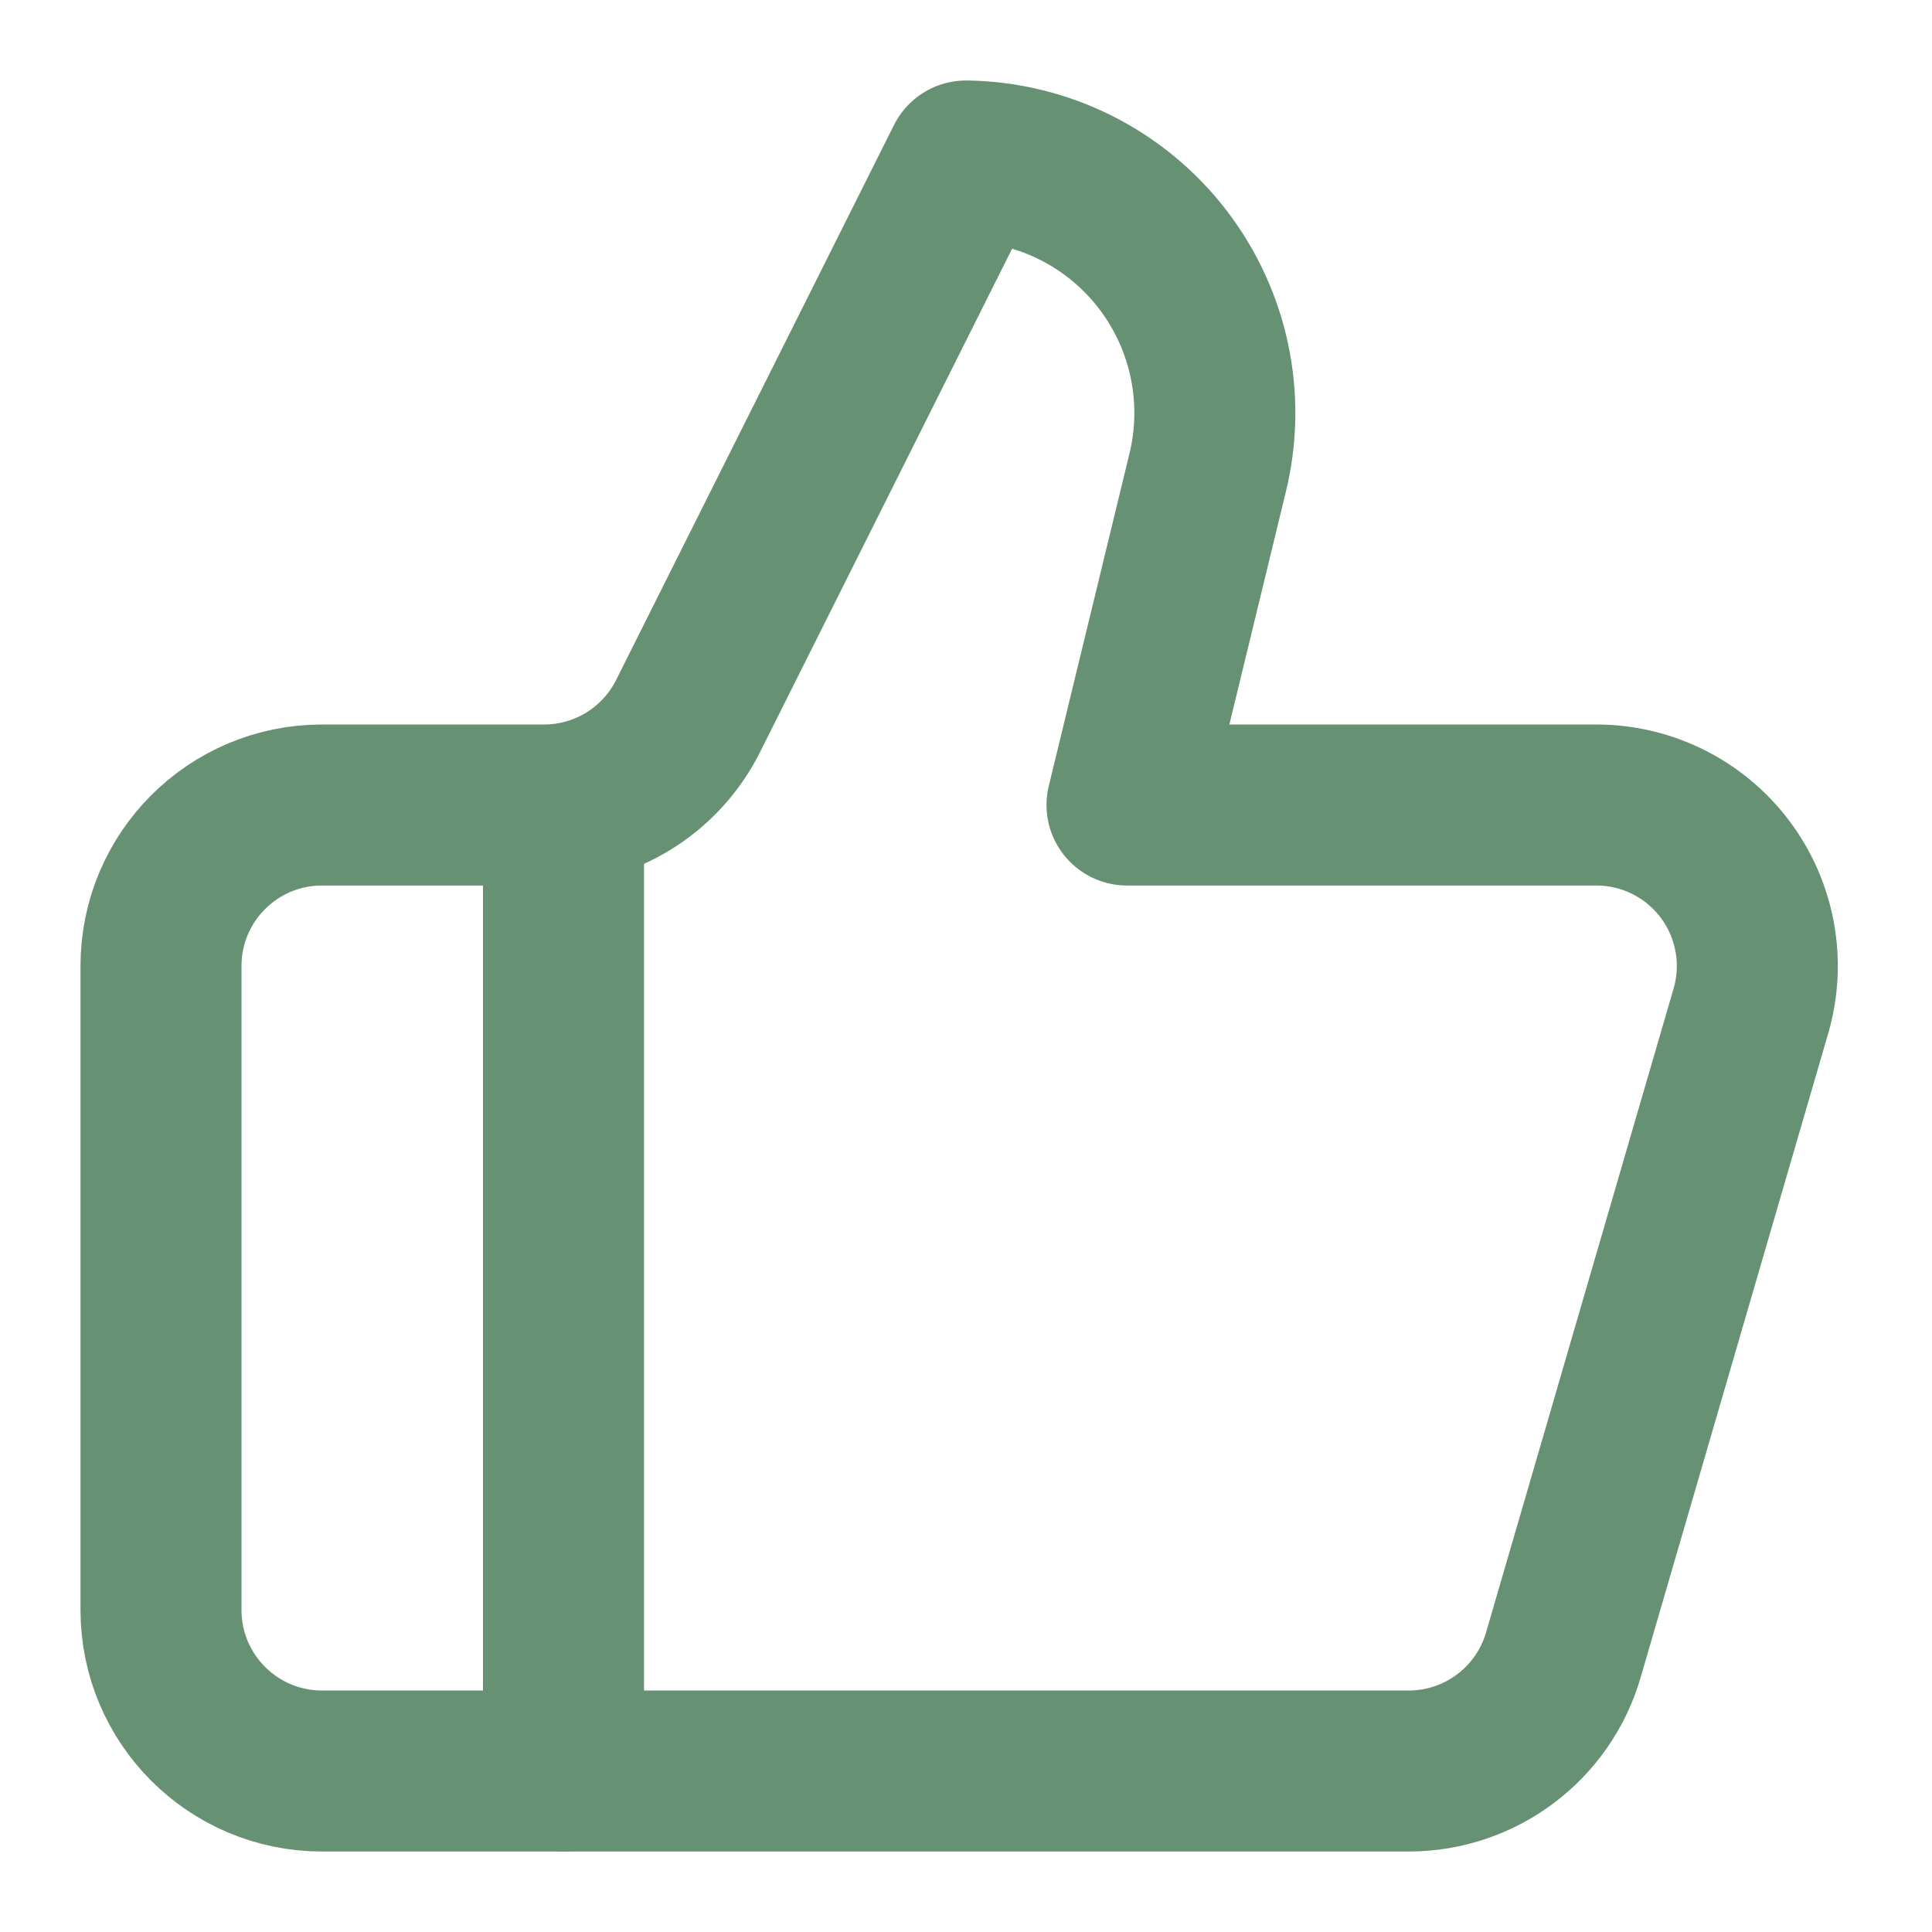
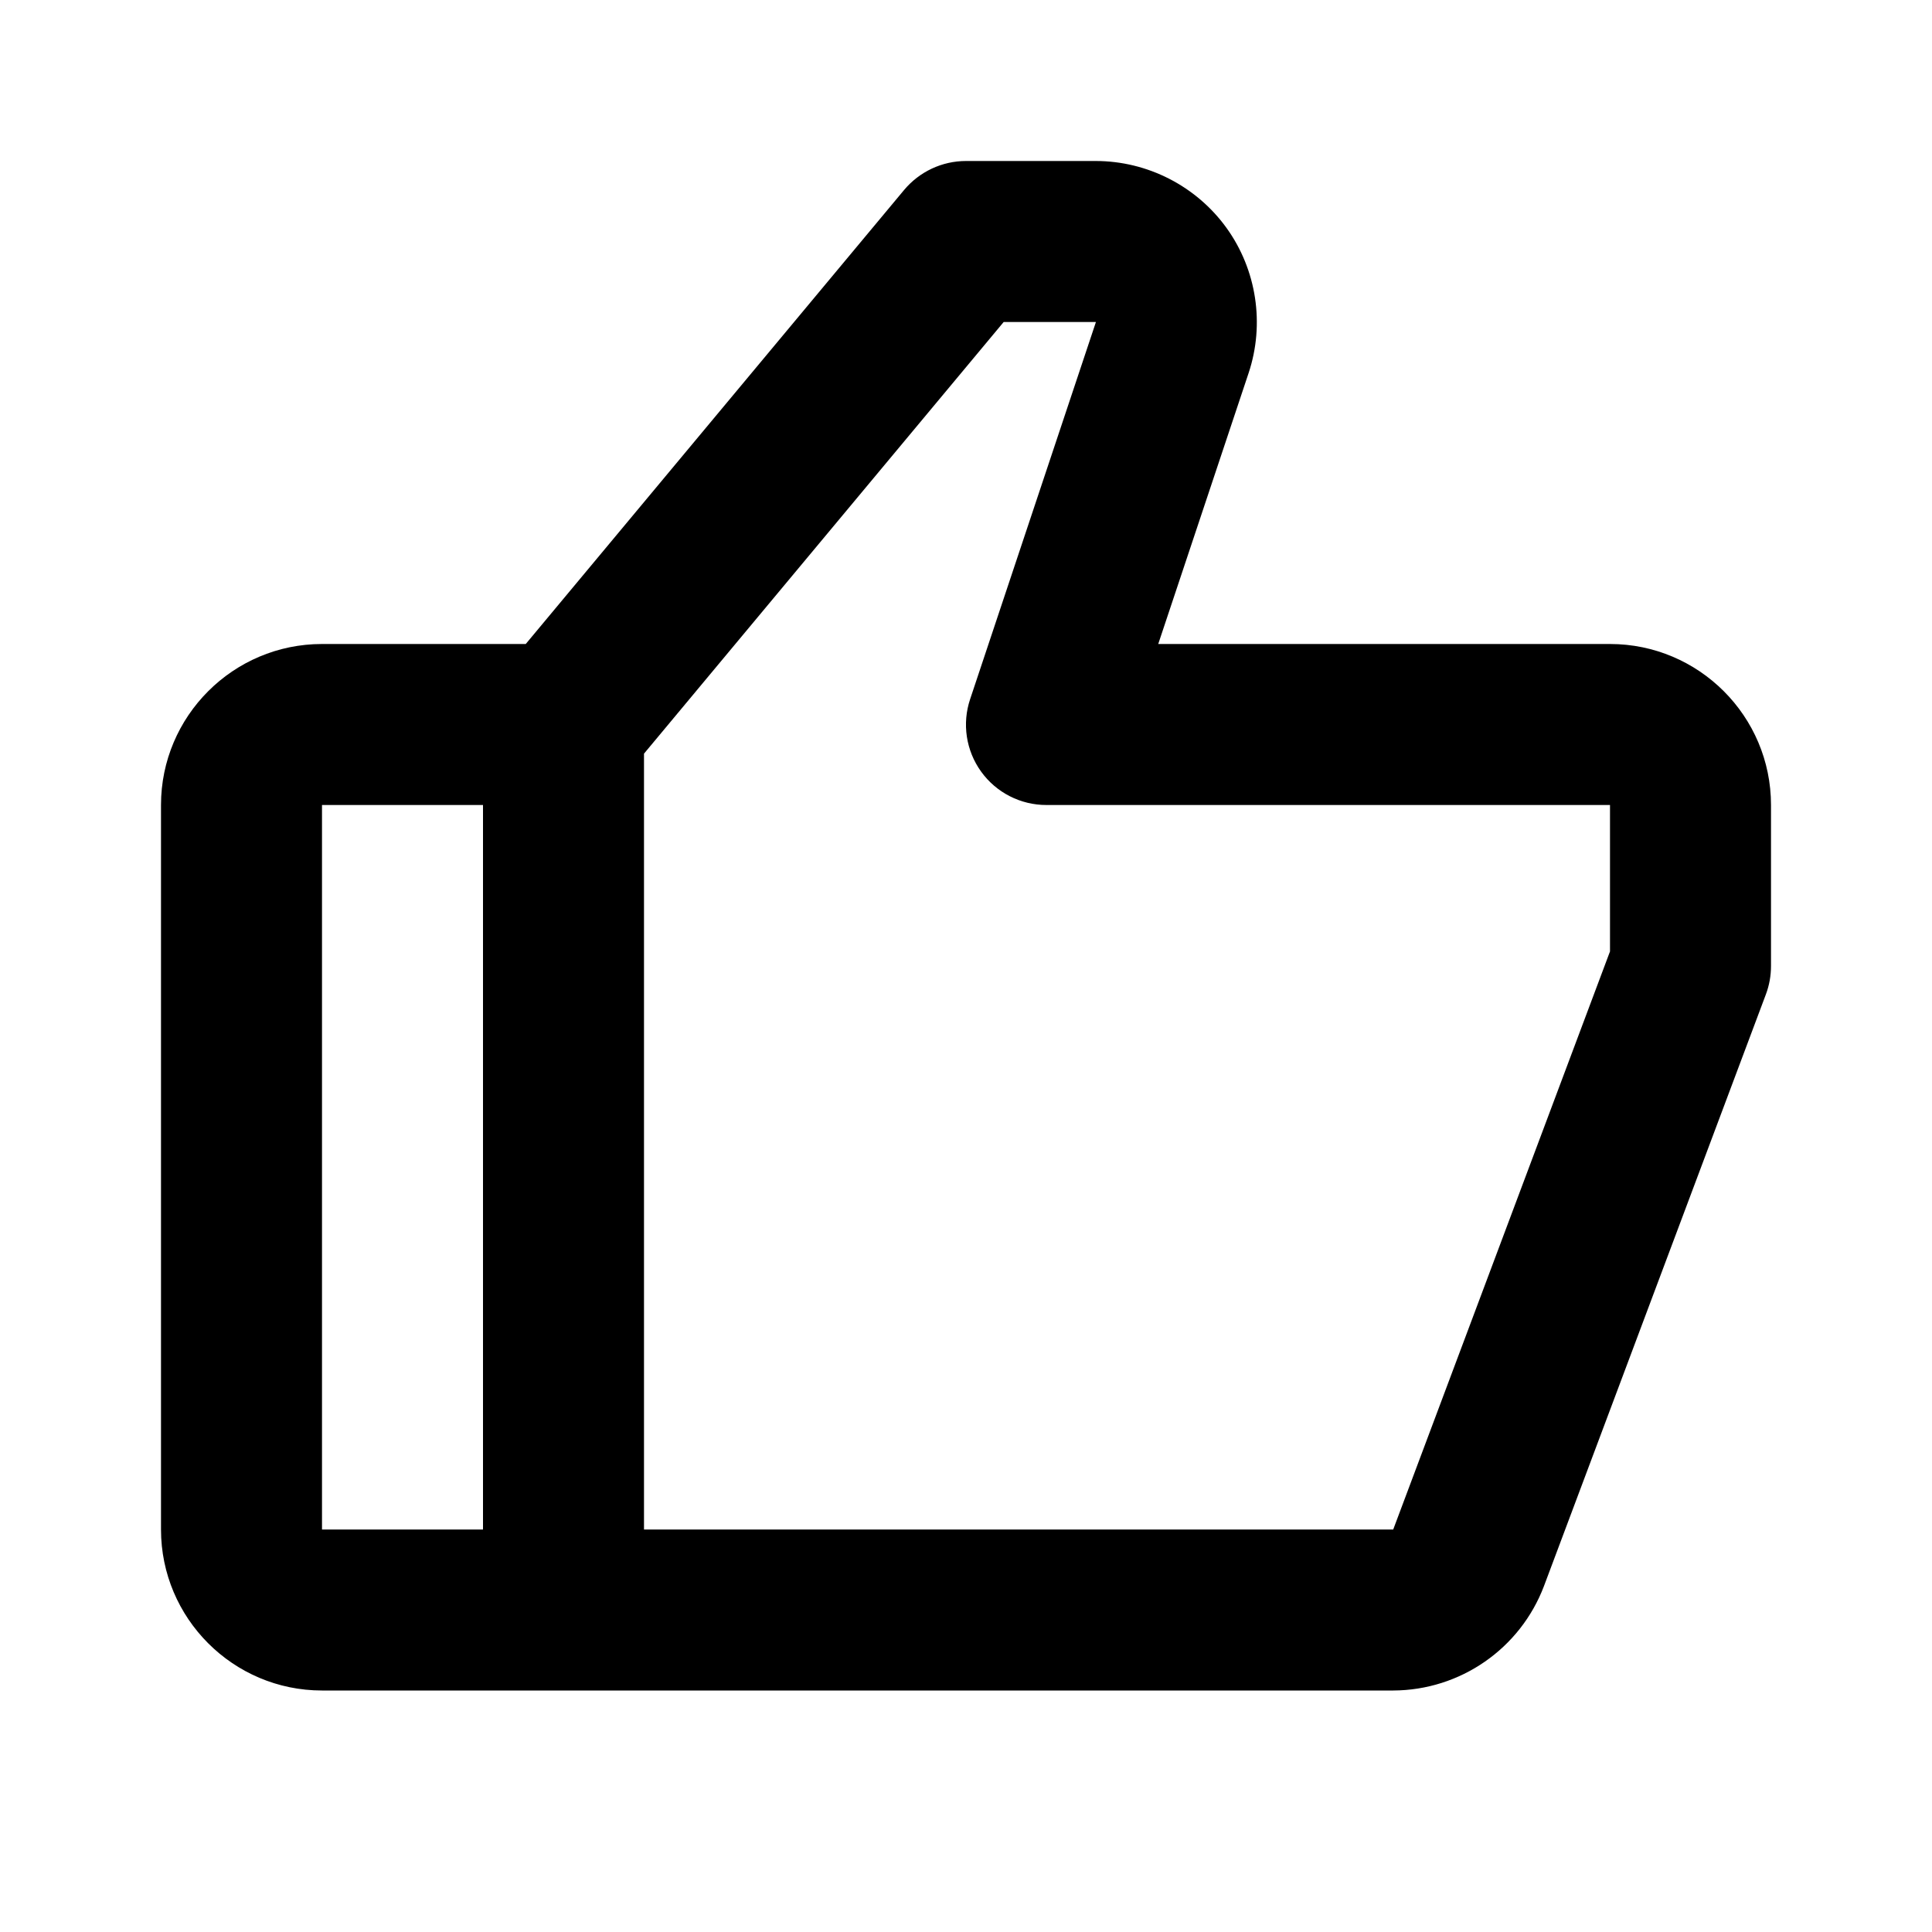
- <svg xmlns="http://www.w3.org/2000/svg" width="24" height="24" viewBox="0 0 24 24" fill="none" stroke="#669173" stroke-width="2" stroke-linecap="round" stroke-linejoin="round" class="lucide lucide-thumbs-up-icon lucide-thumbs-up">
-   <path d="M7 10v12" />
-   <path d="M15 5.88 14 10h5.83a2 2 0 0 1 1.92 2.56l-2.33 8A2 2 0 0 1 17.5 22H4a2 2 0 0 1-2-2v-8a2 2 0 0 1 2-2h2.76a2 2 0 0 0 1.79-1.11L12 2a3.13 3.13 0 0 1 3 3.88Z" />
+ <svg xmlns="http://www.w3.org/2000/svg" width="24" height="24" viewBox="0 0 24 24">
+   <path d="M20 8h-5.612l1.123-3.367c.202-.608.1-1.282-.275-1.802S14.253 2 13.612 2H12c-.297 0-.578.132-.769.36L6.531 8H4c-1.103 0-2 .897-2 2v9c0 1.103.897 2 2 2h13.307a2.01 2.01 0 0 0 1.873-1.298l2.757-7.351A1 1 0 0 0 22 12v-2c0-1.103-.897-2-2-2zM4 10h2v9H4v-9zm16 1.819L17.307 19H8V9.362L12.468 4h1.146l-1.562 4.683A.998.998 0 0 0 13 10h7v1.819z" />
</svg>
